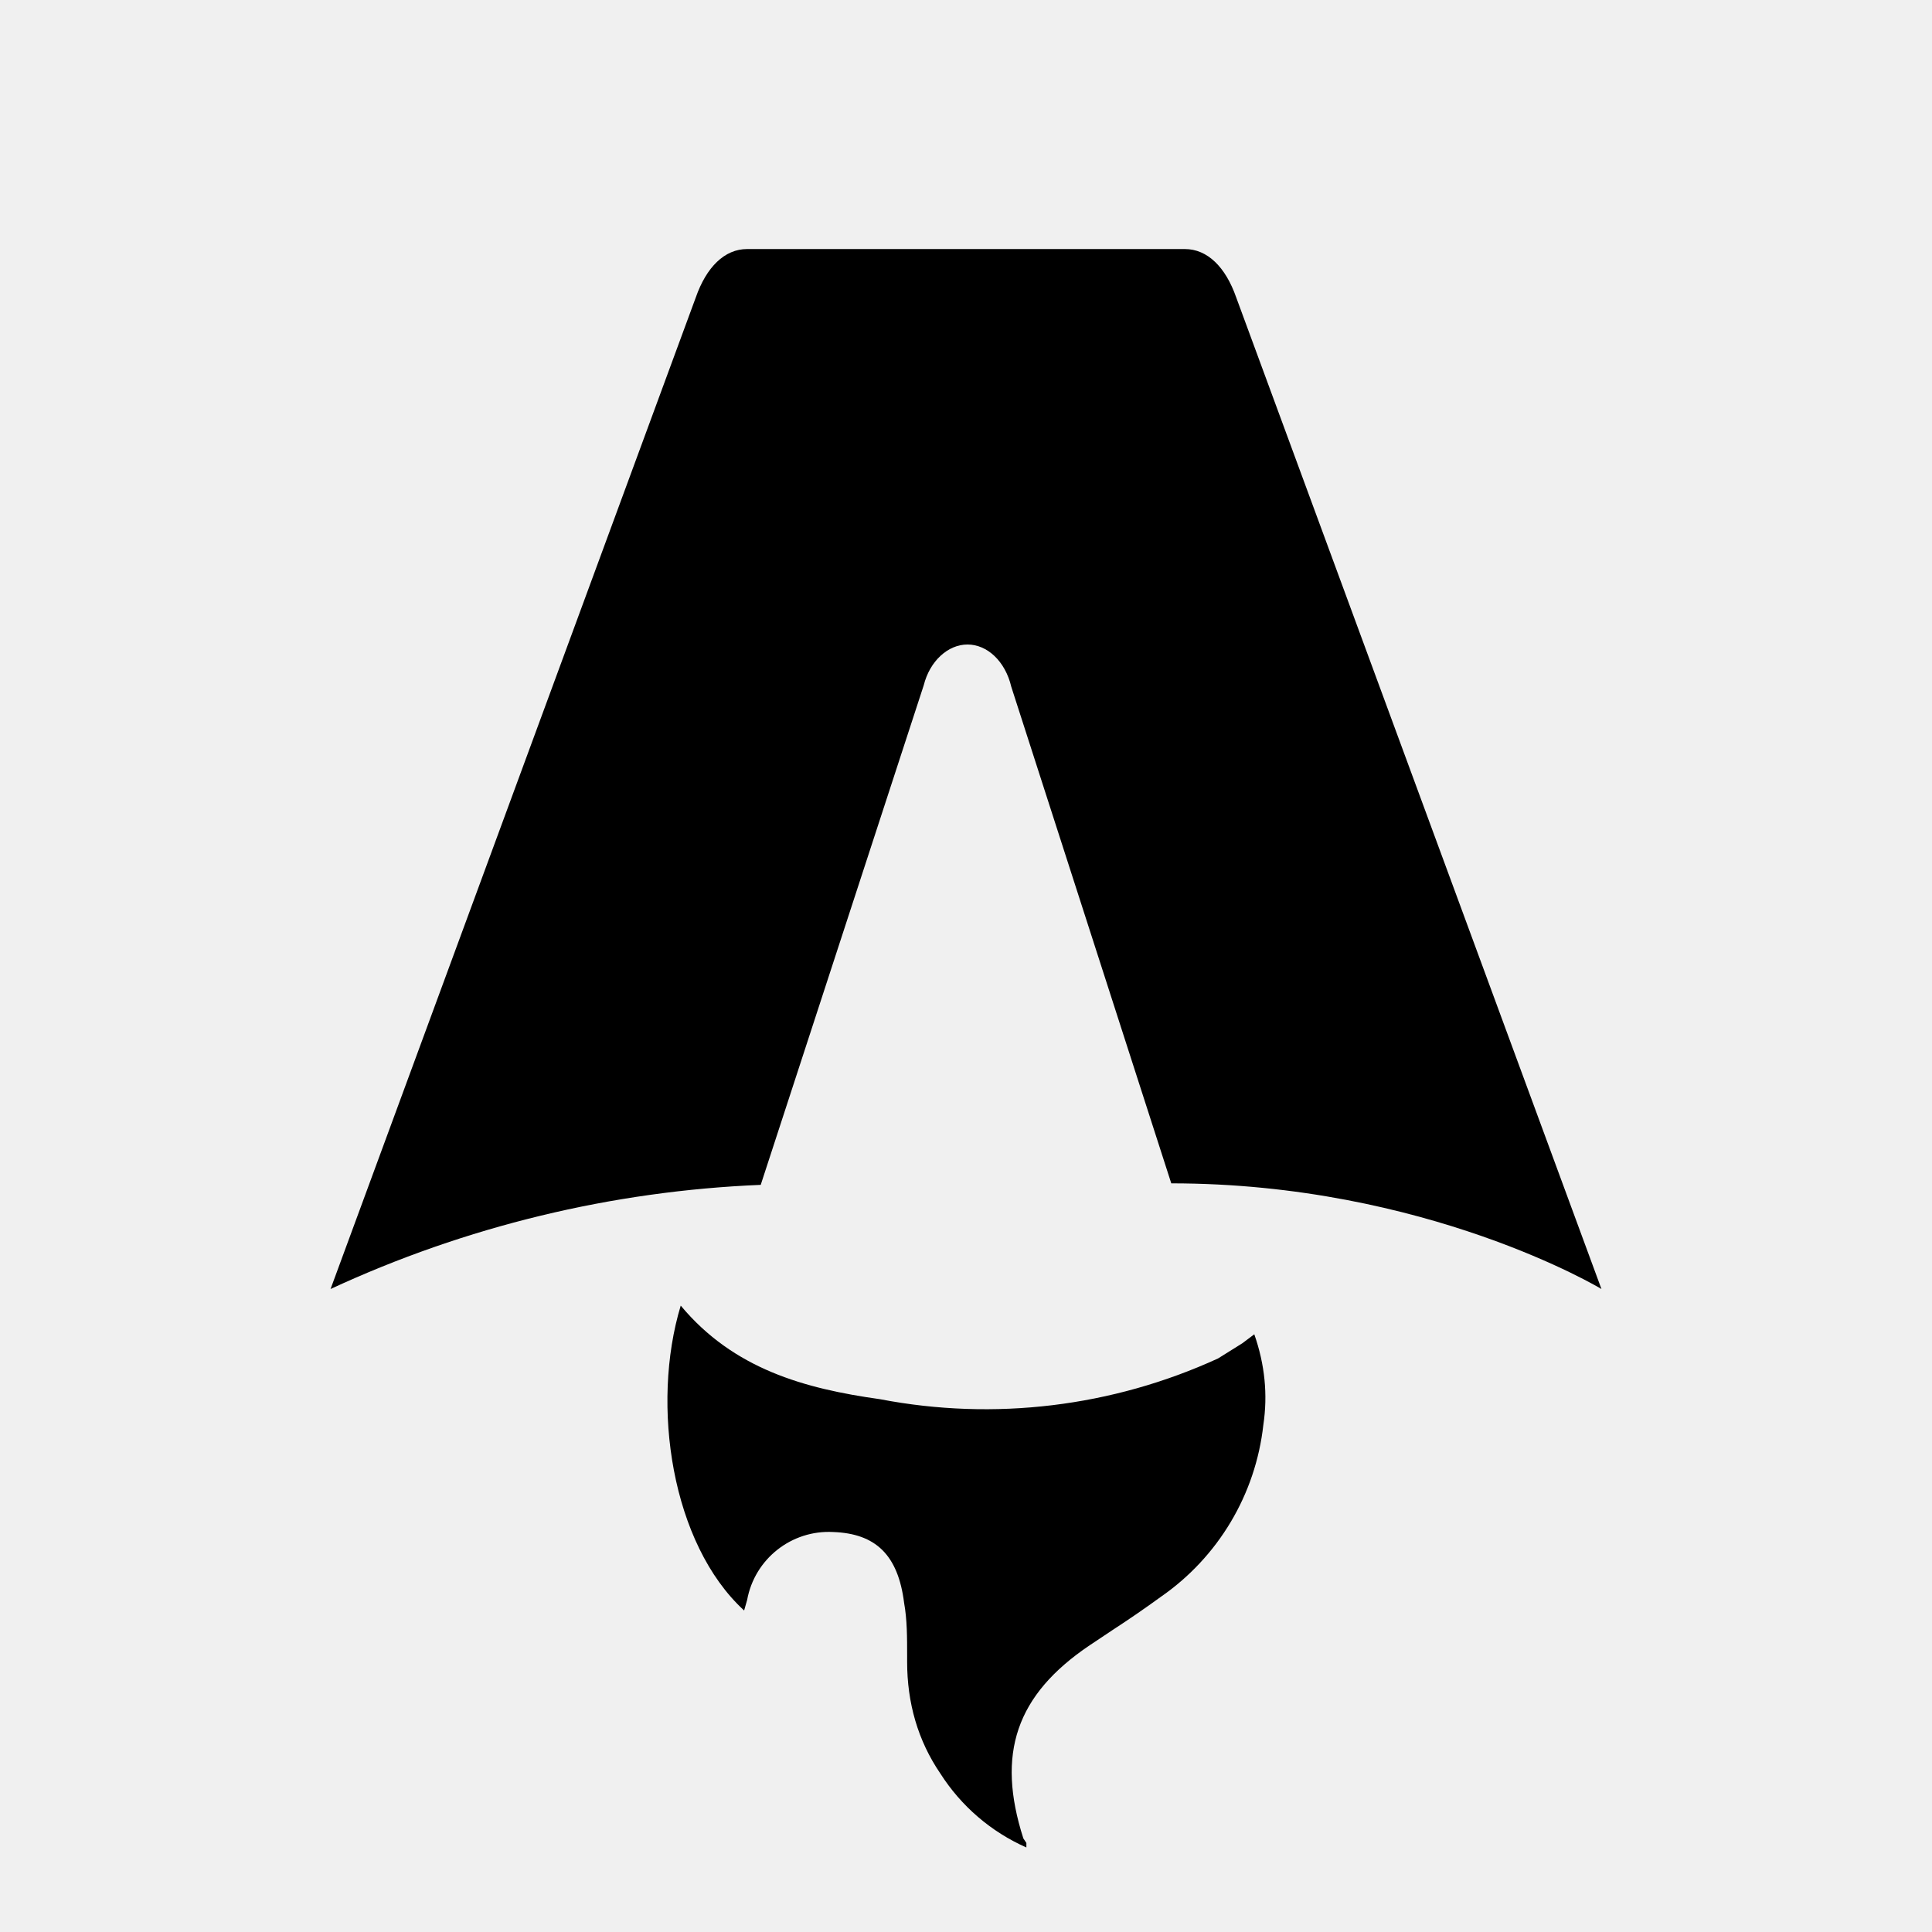
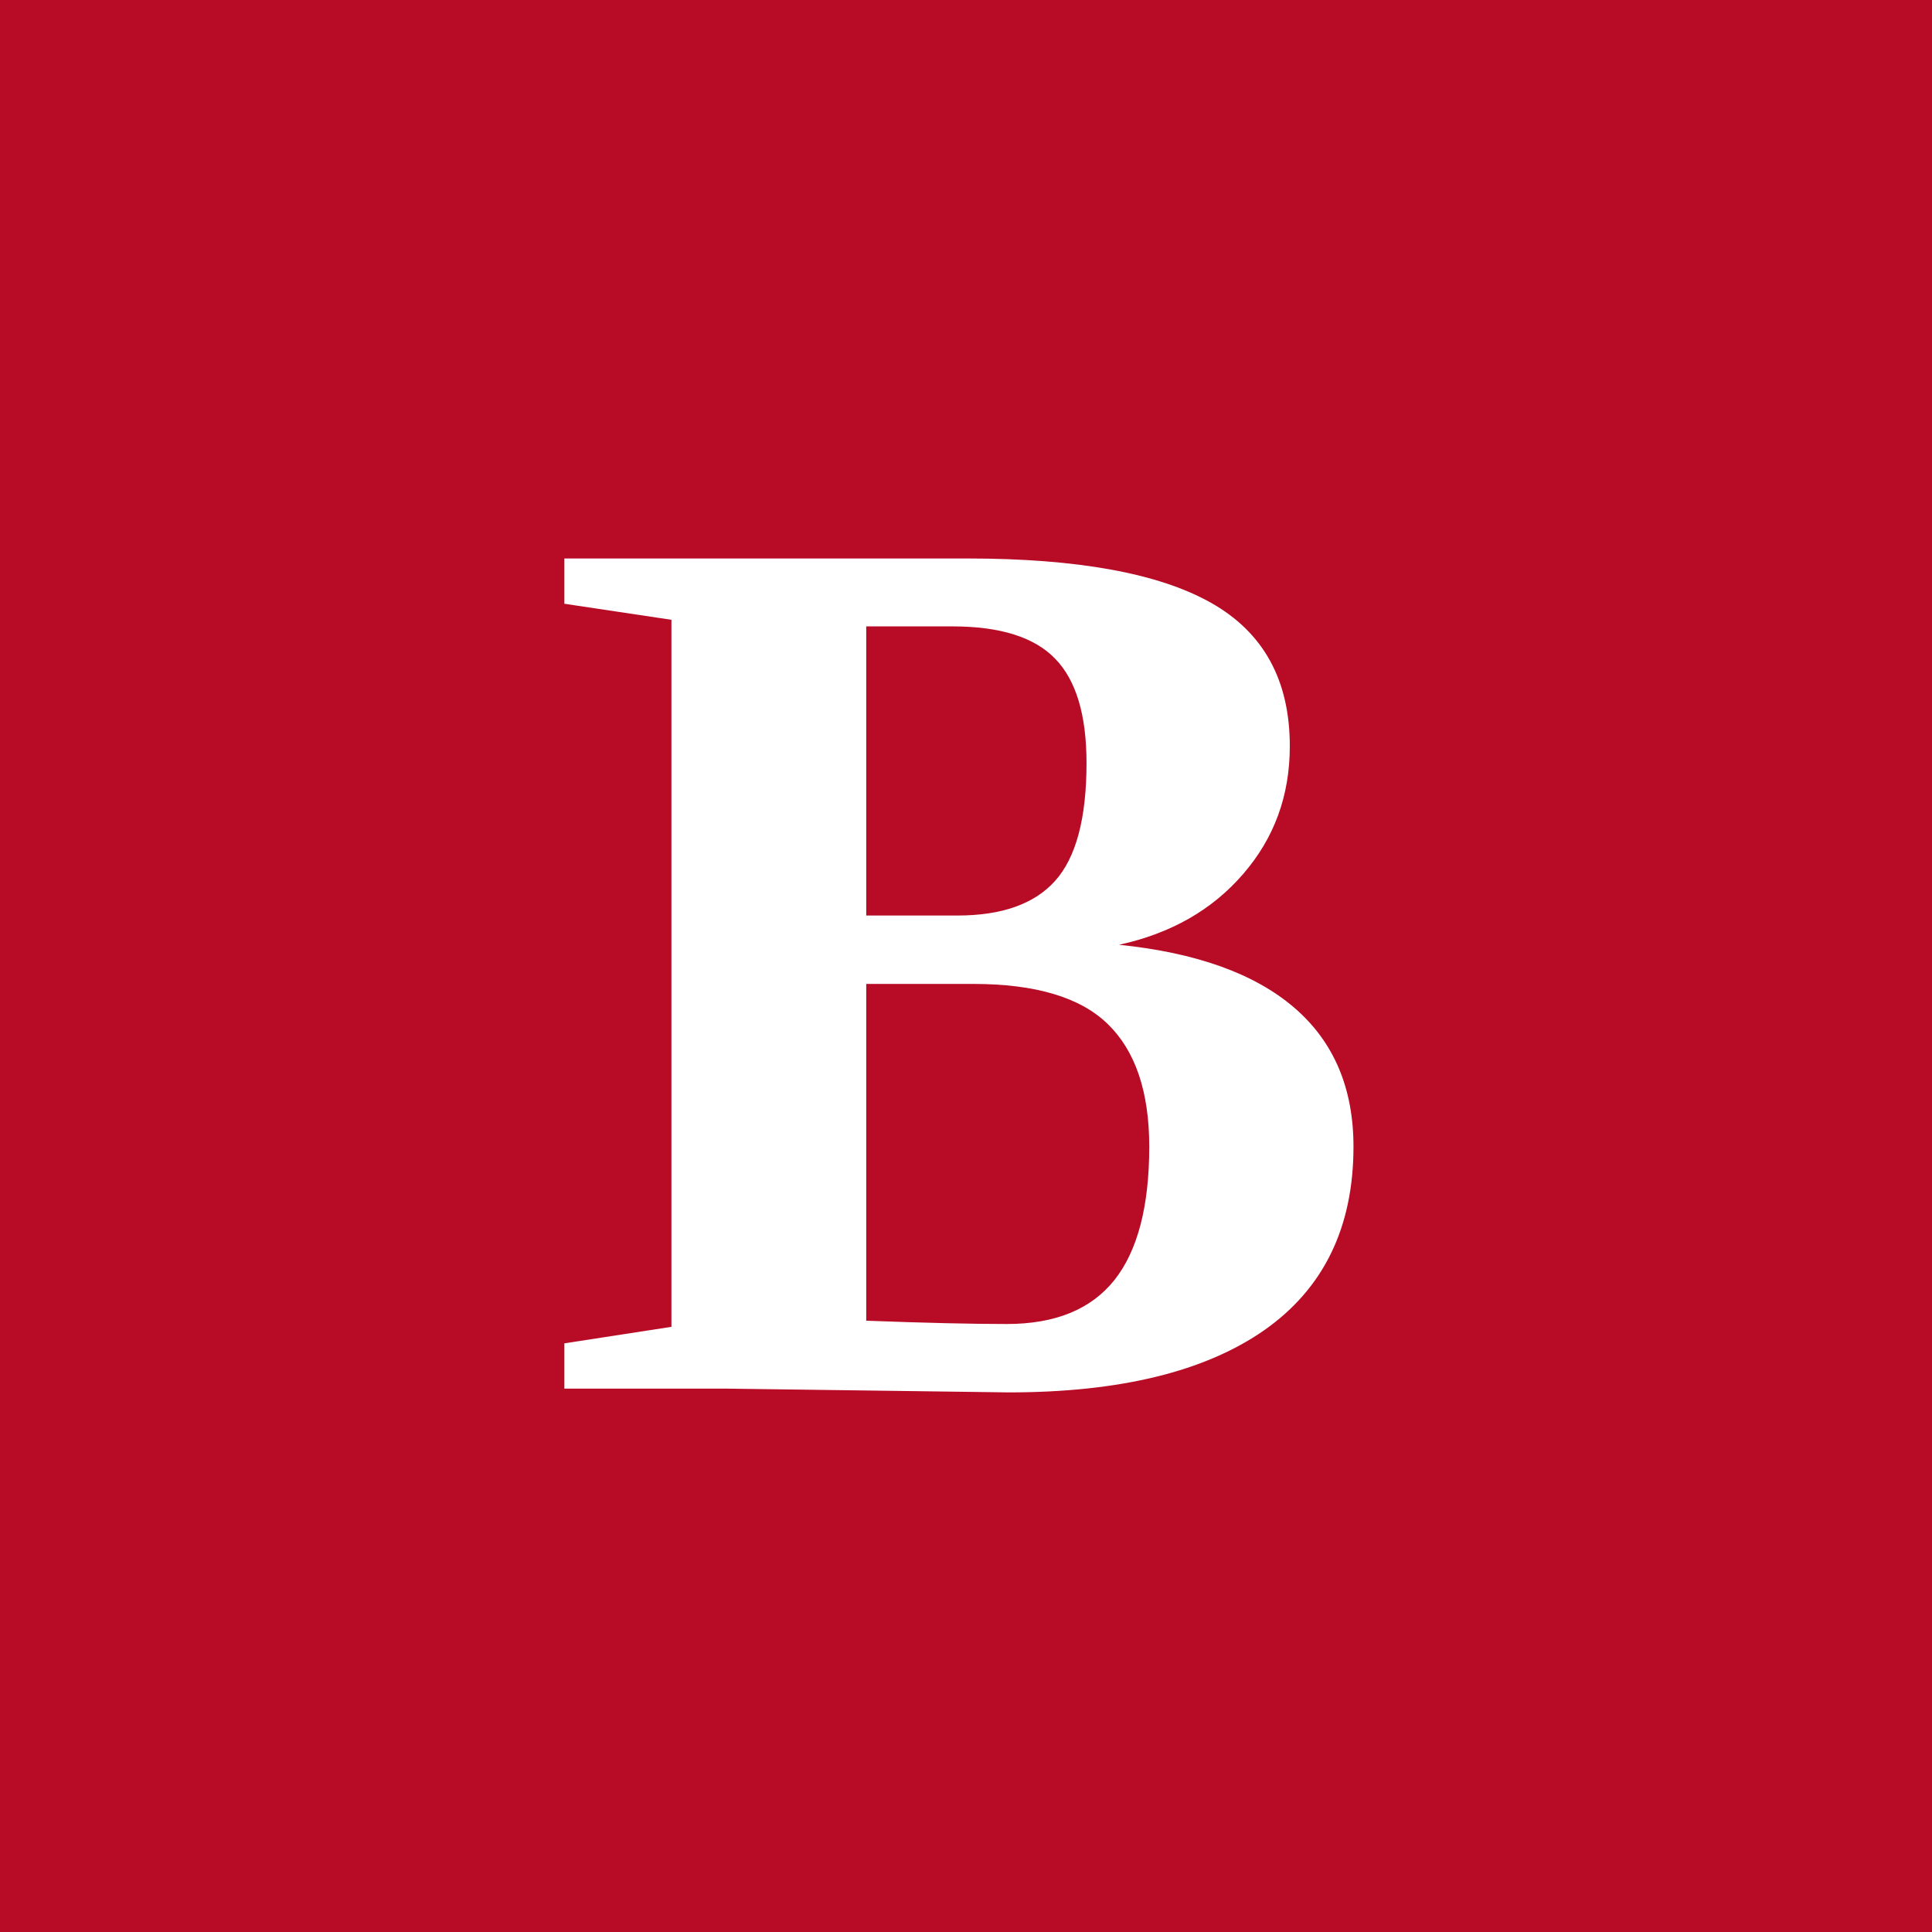
- <svg xmlns="http://www.w3.org/2000/svg" fill="none" viewBox="0 0 128 128">
-   <path d="M50.4 78.5a75.1 75.1 0 0 0-28.5 6.9l24.2-65.7c.7-2 1.9-3.2 3.4-3.2h29c1.5 0 2.7 1.2 3.4 3.2l24.2 65.7s-11.6-7-28.5-7L67 45.5c-.4-1.7-1.6-2.8-2.9-2.8-1.3 0-2.5 1.1-2.9 2.7L50.4 78.5Zm-1.1 28.2Zm-4.2-20.2c-2 6.6-.6 15.8 4.2 20.2a17.5 17.5 0 0 1 .2-.7 5.5 5.5 0 0 1 5.7-4.5c2.8.1 4.3 1.5 4.7 4.7.2 1.1.2 2.3.2 3.5v.4c0 2.7.7 5.2 2.2 7.4a13 13 0 0 0 5.7 4.9v-.3l-.2-.3c-1.8-5.6-.5-9.5 4.4-12.8l1.5-1a73 73 0 0 0 3.2-2.2 16 16 0 0 0 6.8-11.4c.3-2 .1-4-.6-6l-.8.6-1.6 1a37 37 0 0 1-22.4 2.7c-5-.7-9.7-2-13.2-6.2Z" />
-   <style>
-         path { fill: #000; }
-         @media (prefers-color-scheme: dark) {
-             path { fill: #FFF; }
-         }
-     </style>
+ <svg xmlns="http://www.w3.org/2000/svg" viewBox="0 0 64 64" role="img" aria-label="Bunu Tech">
+   <rect width="64" height="64" fill="#b80c26" />
+   <text x="32" y="46" font-family="Georgia, 'Times New Roman', serif" font-size="42" font-weight="700" fill="#ffffff" text-anchor="middle">B</text>
</svg>
